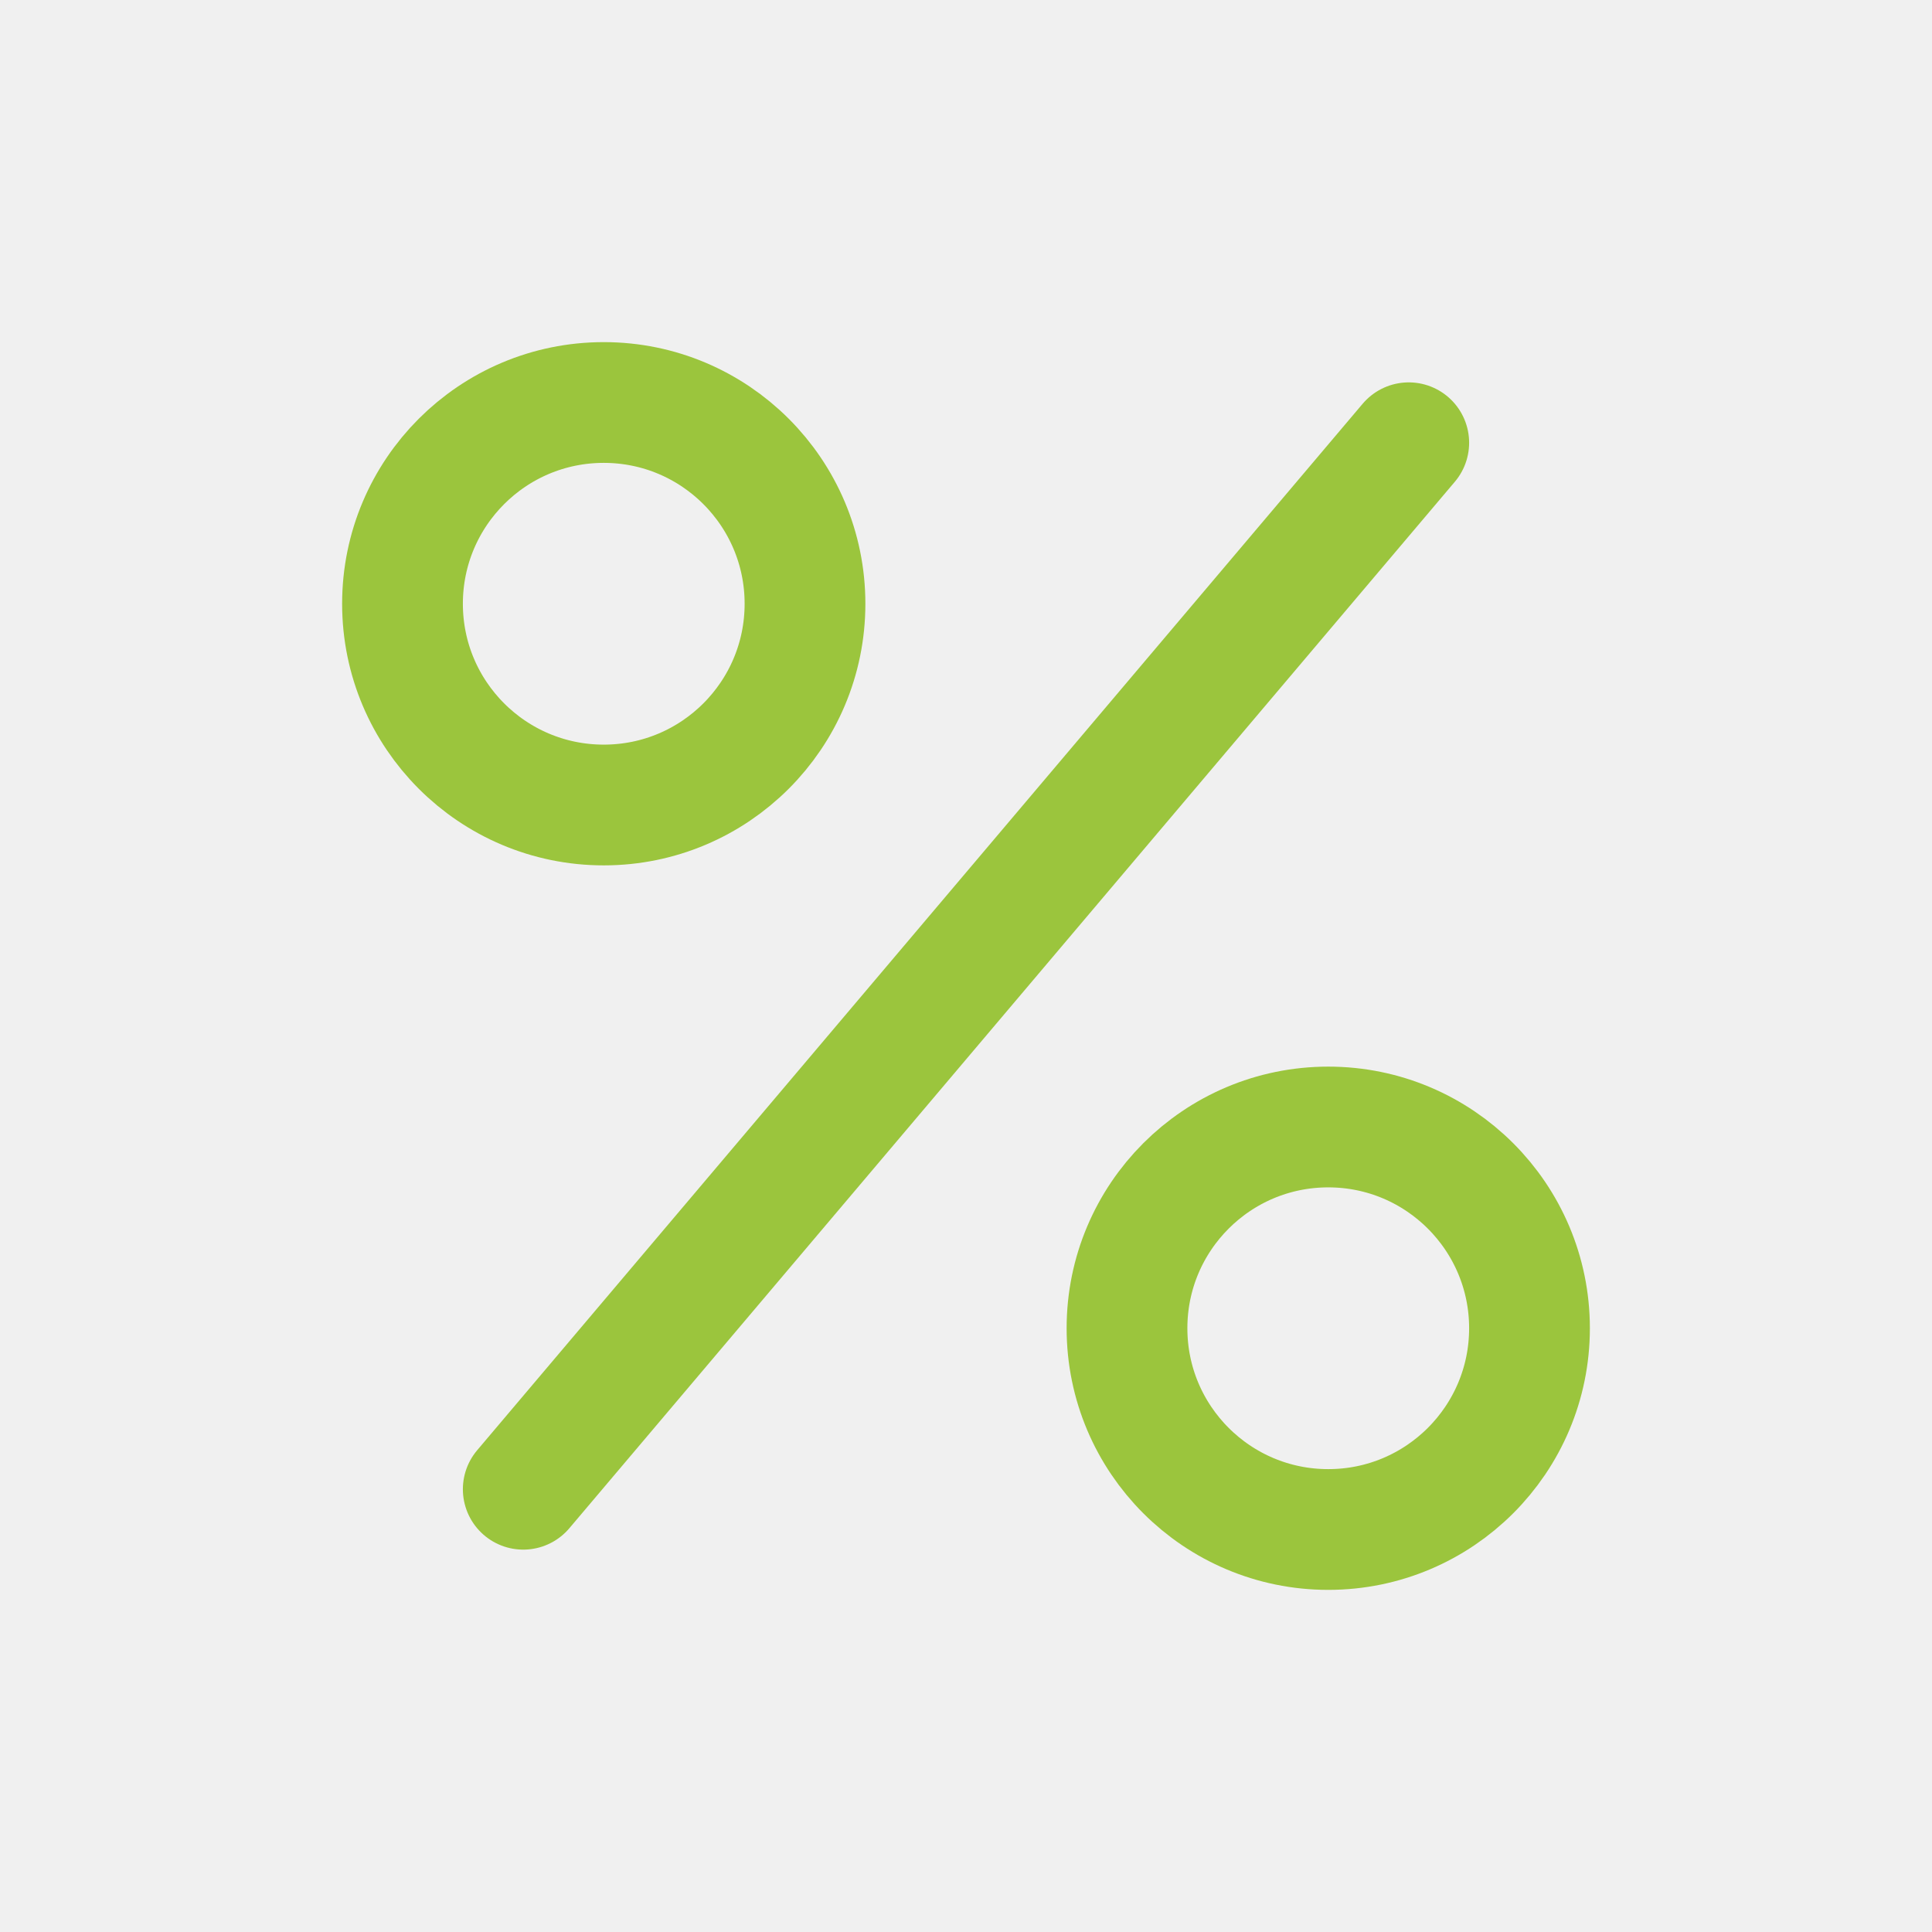
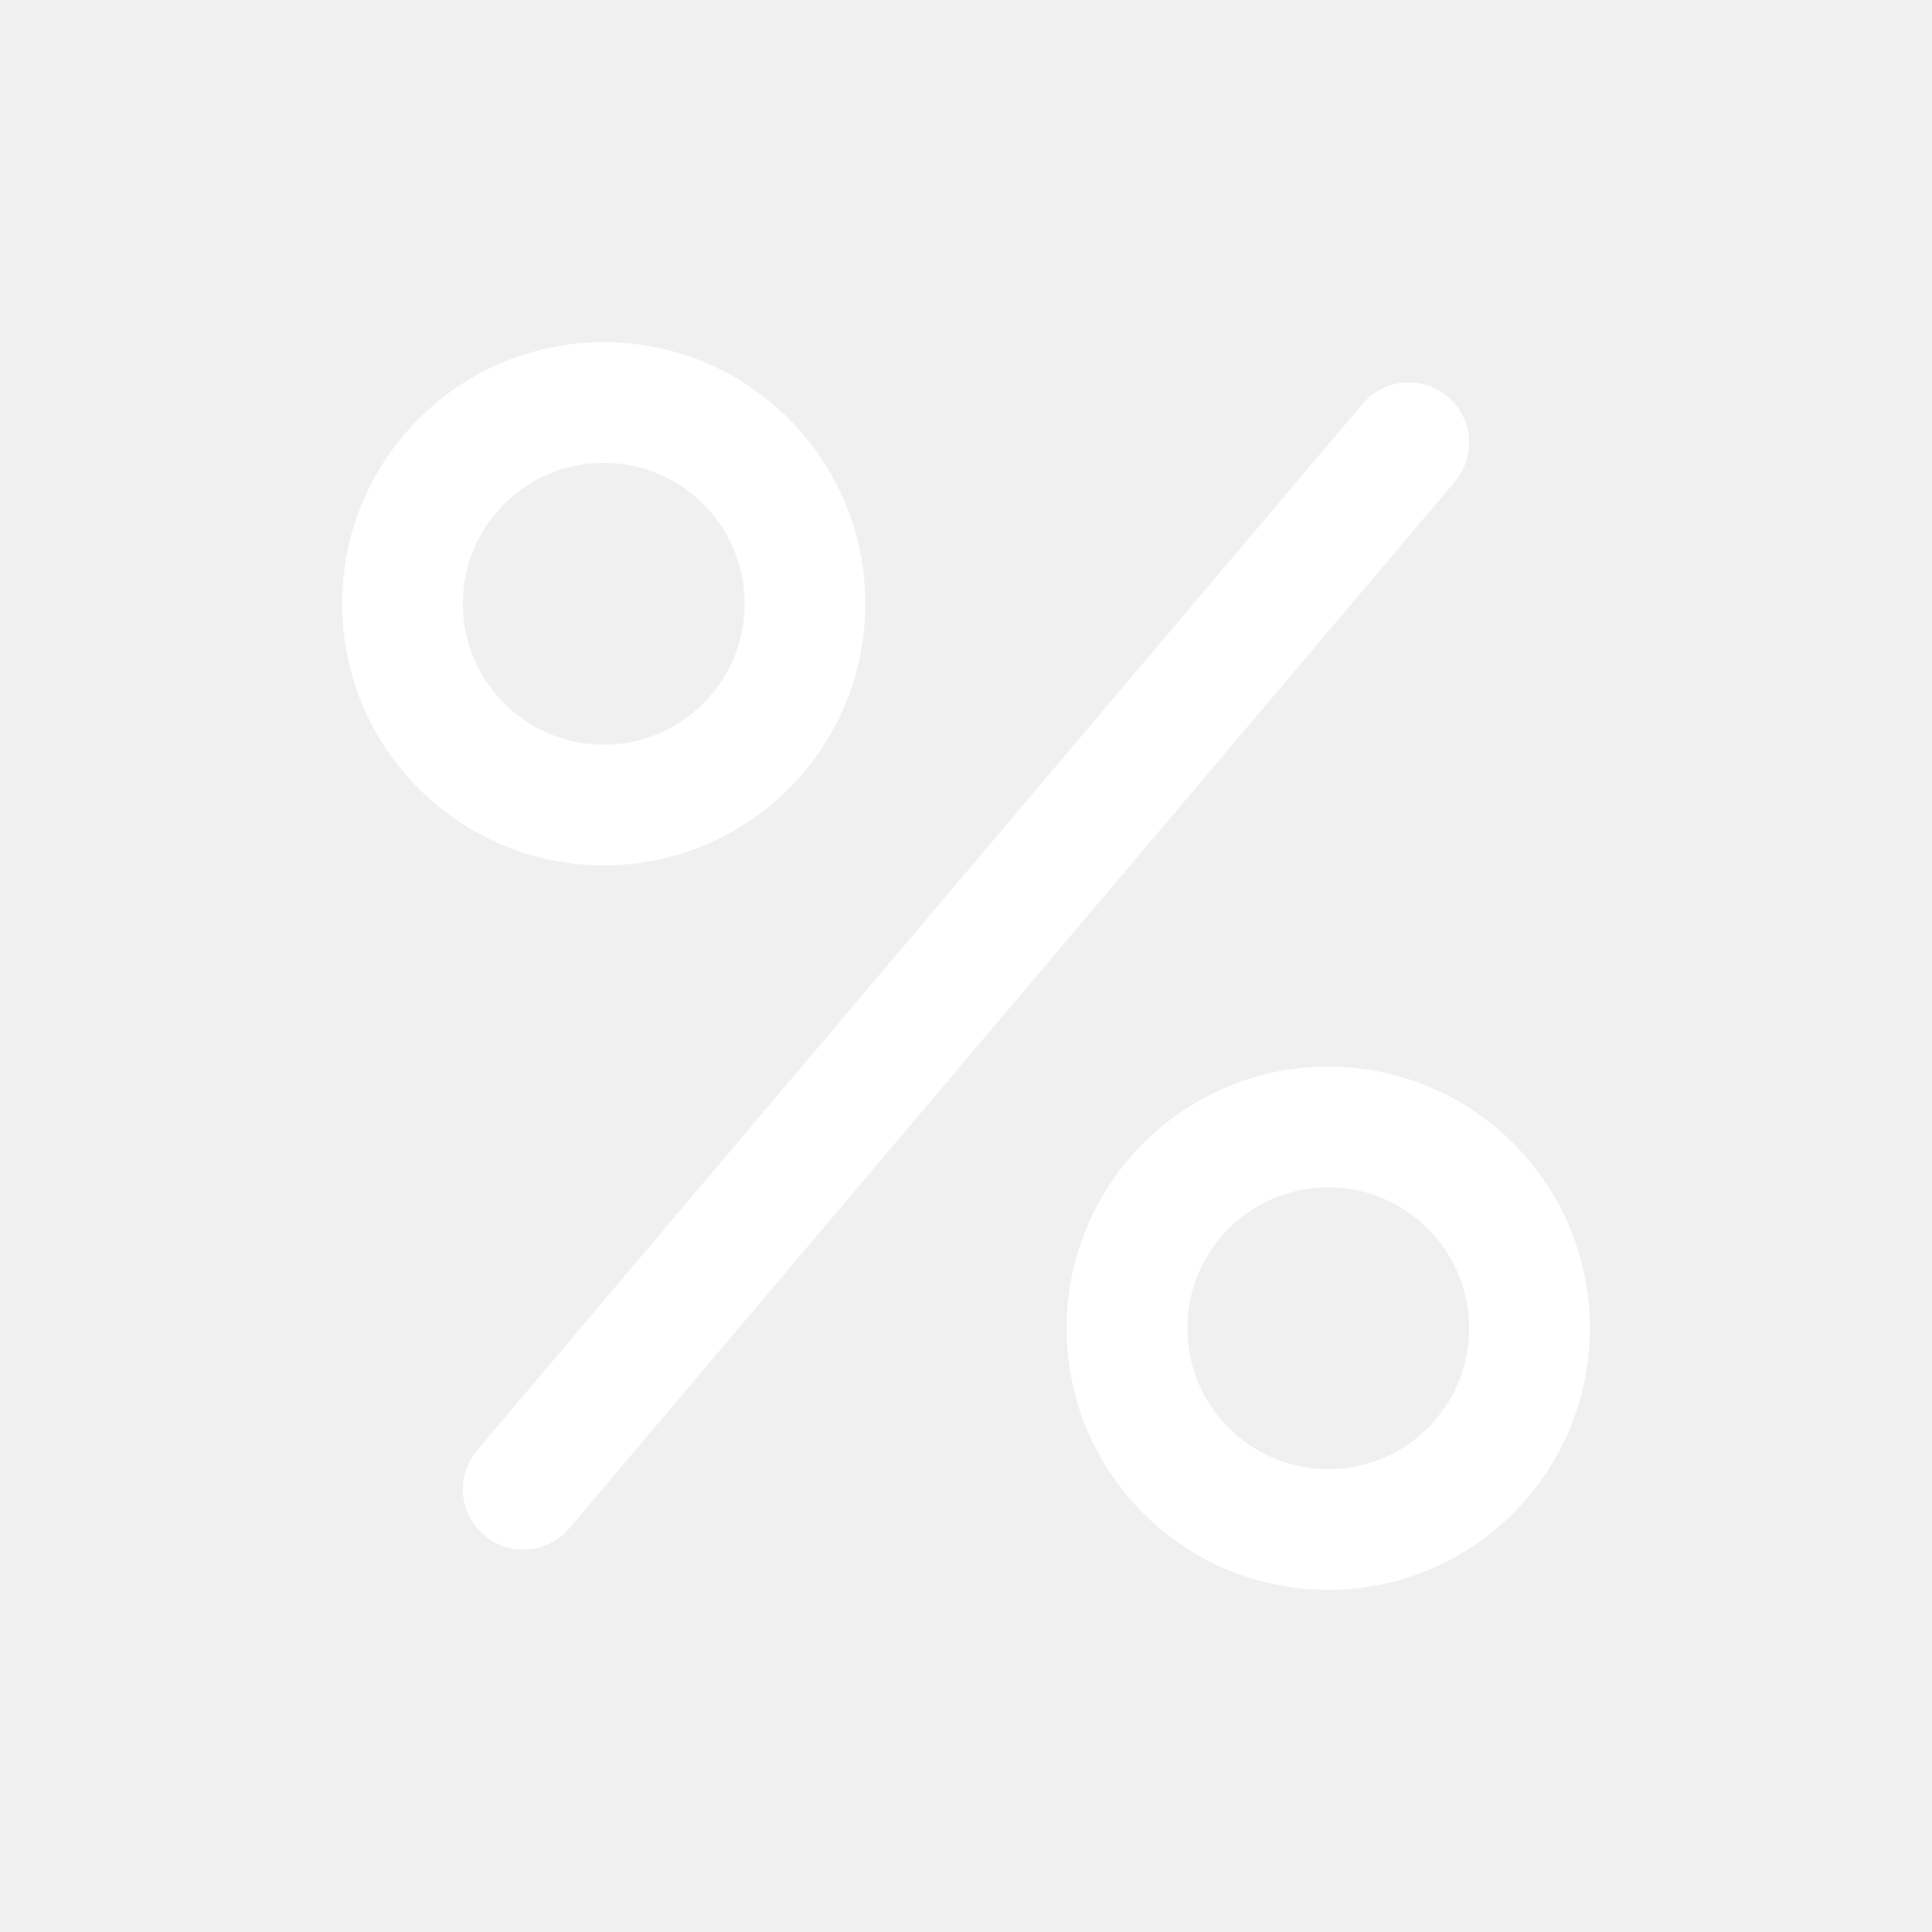
<svg xmlns="http://www.w3.org/2000/svg" viewBox="0 0 48 48" role="img" aria-label="Percentage">
-   <path fill="none" stroke="#9BC53D" stroke-width="3" stroke-linecap="round" stroke-linejoin="round" d="M35 11 13 37" />
-   <circle fill="none" stroke="#9BC53D" stroke-width="3" stroke-linecap="round" stroke-linejoin="round" cx="15" cy="15" r="5" />
-   <circle fill="none" stroke="#9BC53D" stroke-width="3" stroke-linecap="round" stroke-linejoin="round" cx="33" cy="33" r="5" />
+   <path fill="none" stroke="#FFFFFF" stroke-width="3" stroke-linecap="round" stroke-linejoin="round" d="M35 11 13 37" />
+   <circle fill="none" stroke="#FFFFFF" stroke-width="3" stroke-linecap="round" stroke-linejoin="round" cx="15" cy="15" r="5" />
+   <circle fill="none" stroke="#FFFFFF" stroke-width="3" stroke-linecap="round" stroke-linejoin="round" cx="33" cy="33" r="5" />
</svg>
